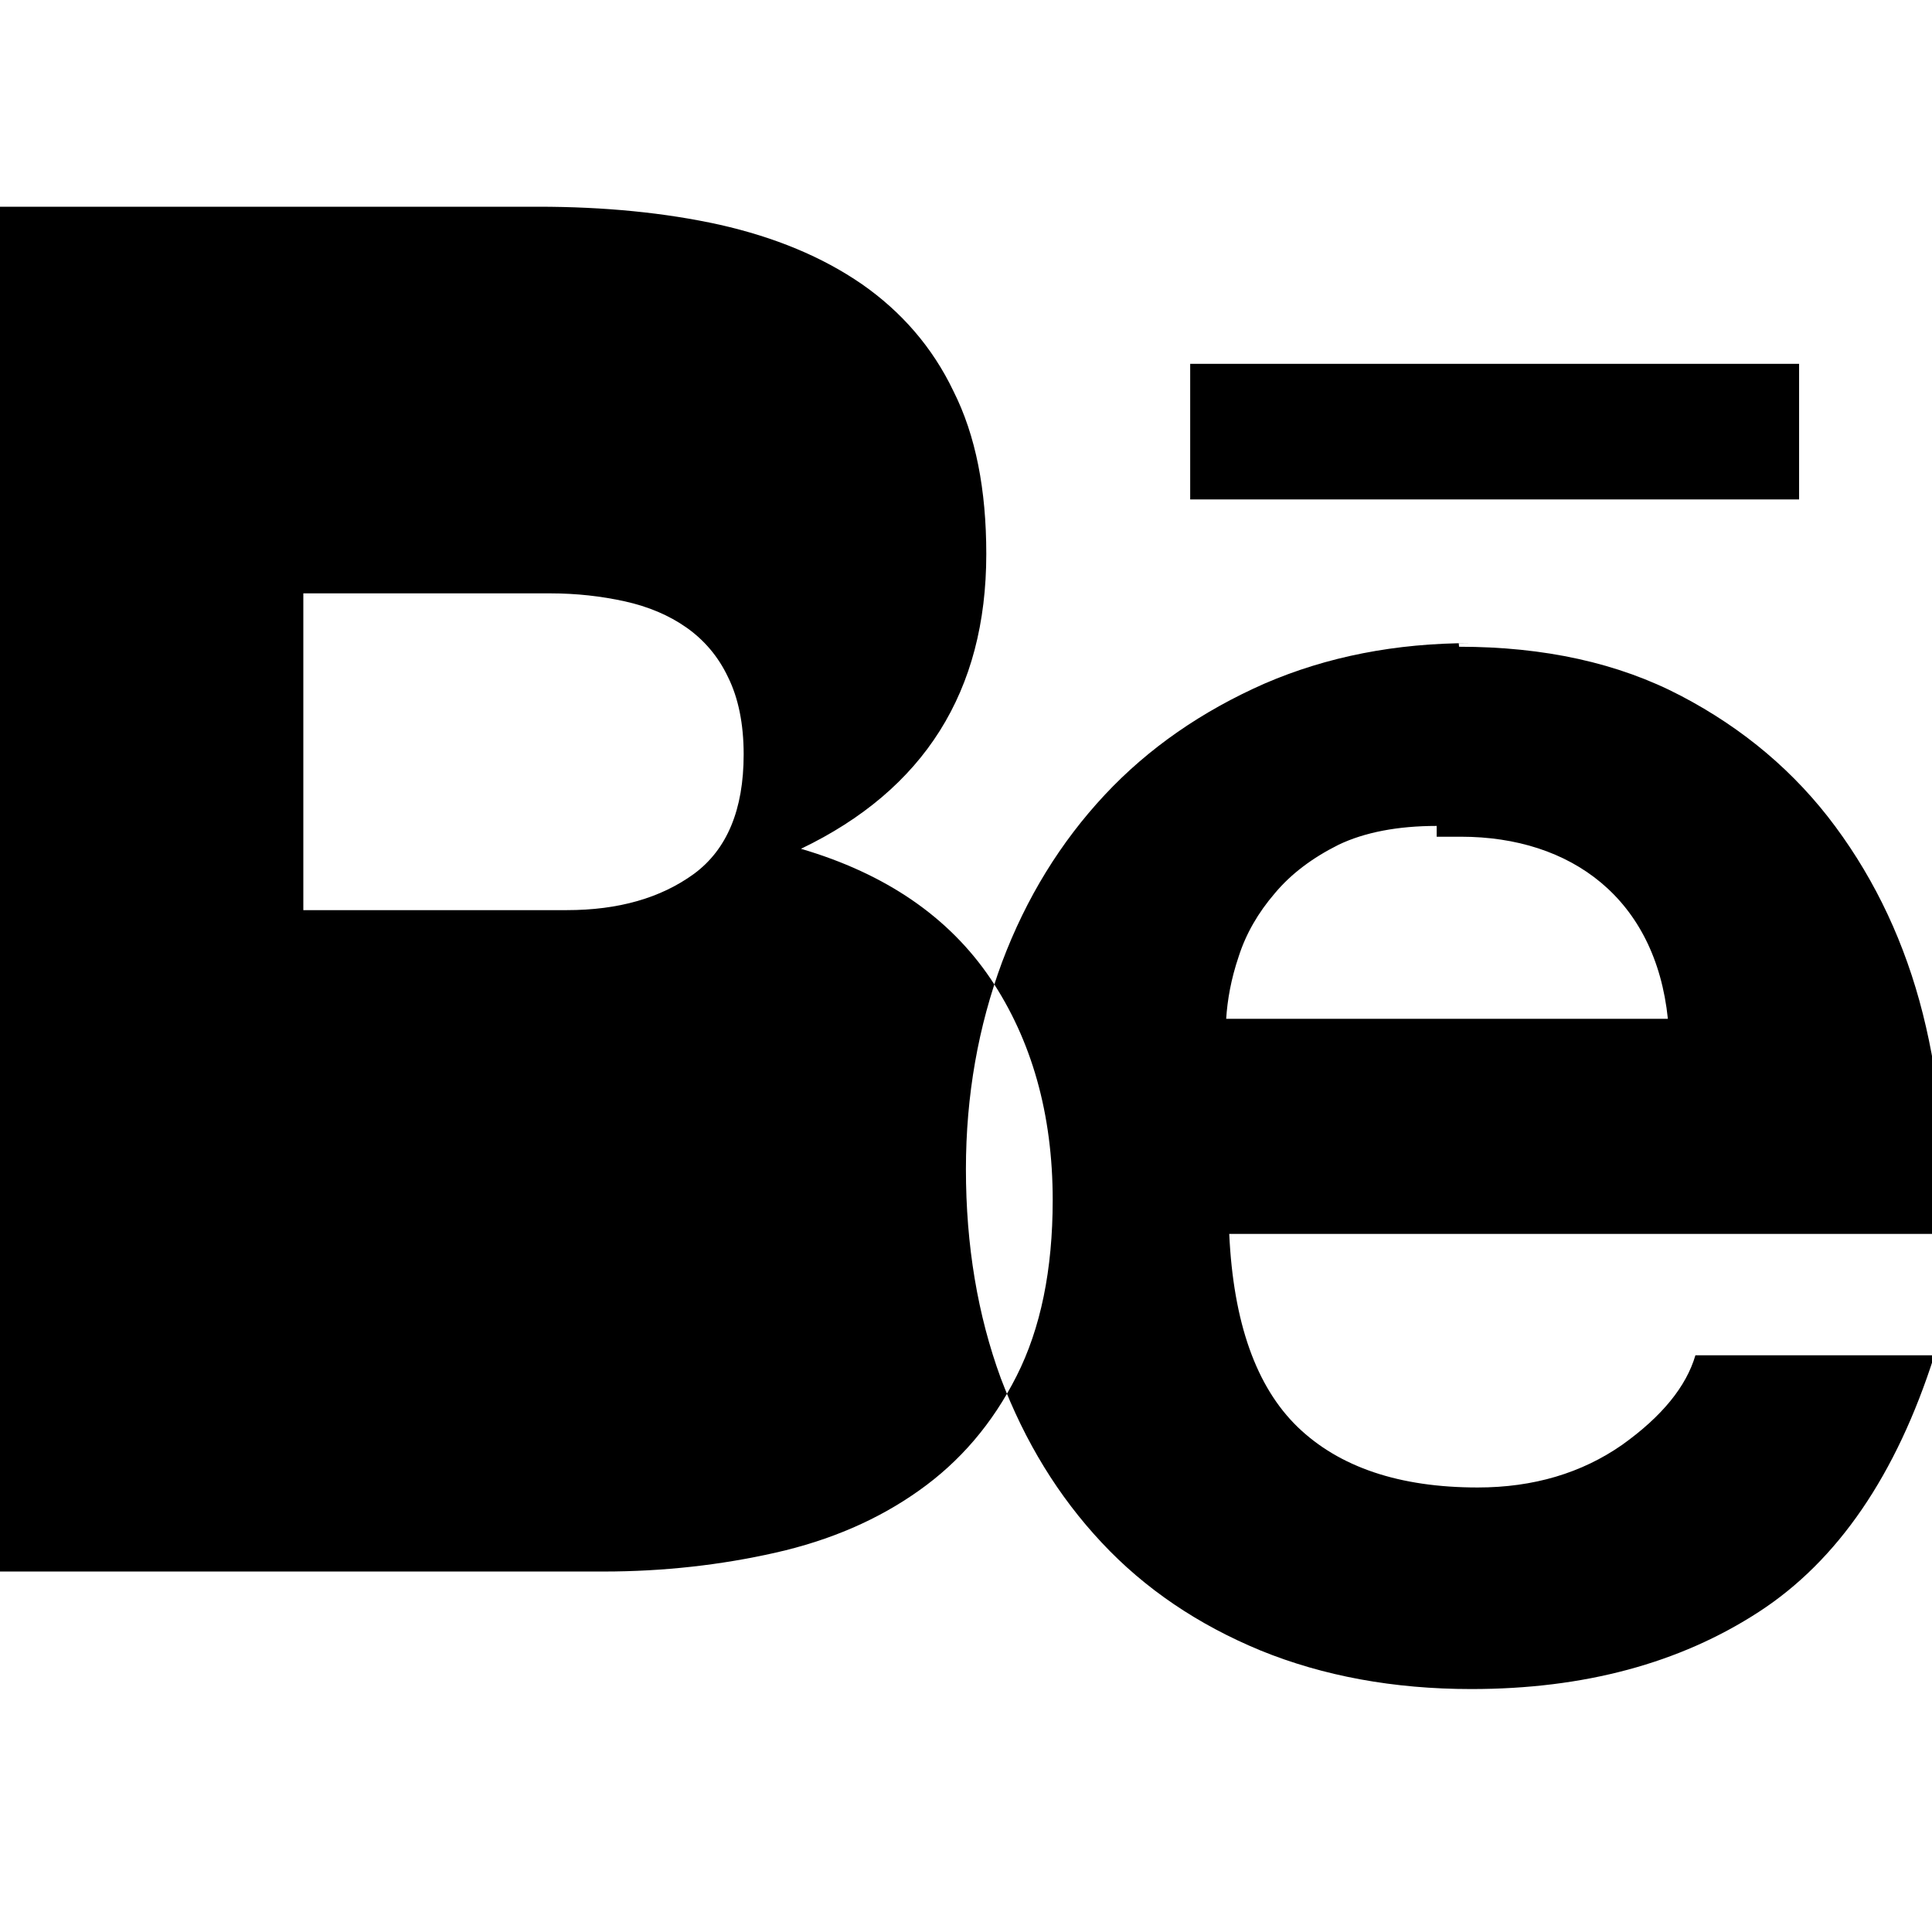
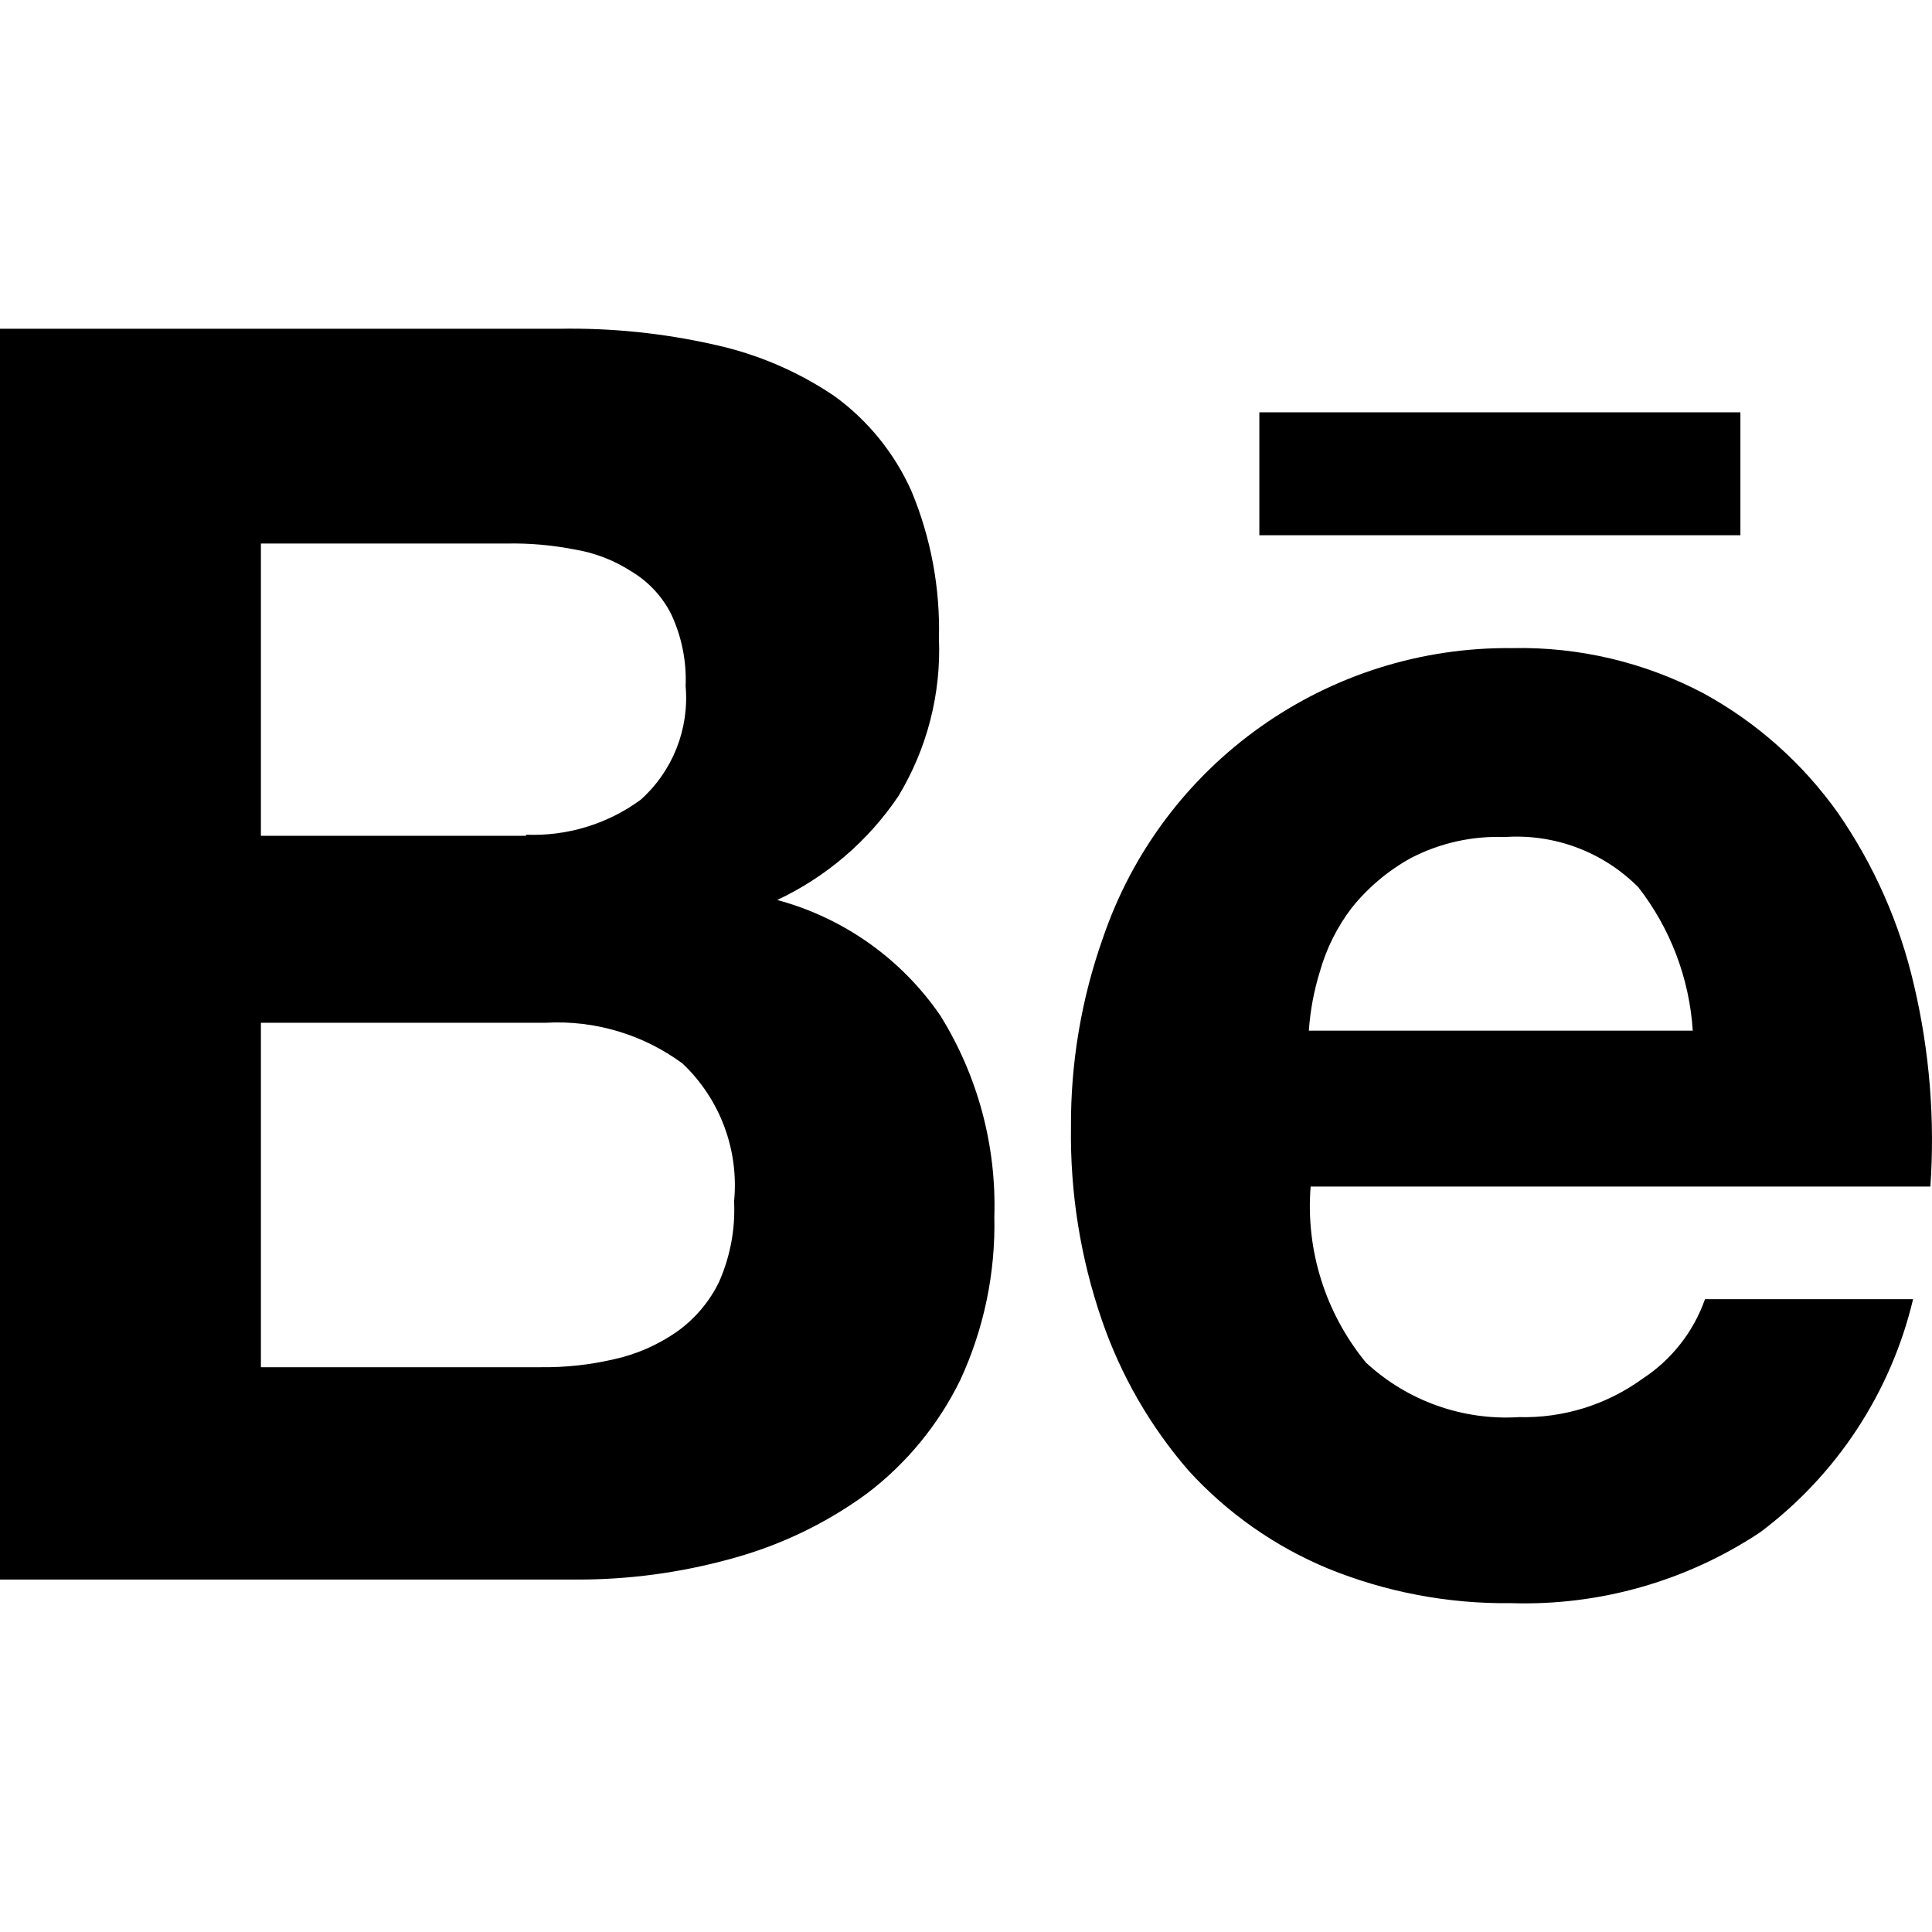
<svg xmlns="http://www.w3.org/2000/svg" viewBox="0 0 24 24" fill="currentColor" aria-hidden="true">
-   <path fill-rule="evenodd" clip-rule="evenodd" d="M0 4.468v15.054h7.499c.743 0 1.457-.081 2.134-.234.682-.154 1.274-.41 1.782-.771.509-.36.914-.831 1.213-1.423.299-.59.449-1.318.449-2.187 0-1.069-.261-1.988-.773-2.751-.516-.763-1.299-1.302-2.354-1.612 1.53-.734 2.302-1.955 2.302-3.662 0-.799-.131-1.473-.408-2.023-.261-.547-.649-.989-1.137-1.329-.493-.34-1.081-.583-1.766-.738-.679-.15-1.432-.224-2.257-.224H0Zm14.785.052v1.684h7.564V4.52h-7.564zM3.768 7.371h3.069c.325 0 .632.035.924.099.292.065.548.172.767.326.217.153.394.357.517.618.127.257.193.579.193.958 0 .688-.208 1.182-.618 1.484-.413.3-.938.45-1.579.45H3.768V7.371zm14.509.618c-.939 0-1.794.168-2.569.503-.771.34-1.438.797-1.986 1.384-.547.586-.974 1.278-1.274 2.076-.295.797-.449 1.656-.449 2.572 0 .947.146 1.815.434 2.599.299.788.716 1.467 1.252 2.039.536.574 1.197 1.02 1.974 1.341.778.317 1.653.479 2.618.479 1.4 0 2.589-.32 3.571-.958.982-.637 1.71-1.704 2.182-3.188h-2.969c-.113.385-.412.757-.911 1.113-.501.349-1.099.529-1.794.529-.974 0-1.719-.253-2.236-.751-.517-.501-.799-1.3-.85-2.399h8.85c.063-.952-.015-1.865-.234-2.735-.219-.868-.582-1.643-1.085-2.323-.5-.677-1.142-1.219-1.919-1.626-.778-.408-1.698-.61-2.757-.61l-.004-.045zm-.13 2.405c1.373 0 2.418.771 2.572 2.262h-5.487c.015-.234.06-.493.155-.773.09-.282.241-.544.449-.786.203-.243.468-.441.792-.603.324-.155.736-.234 1.219-.234v.134z" />
+   <path fill-rule="evenodd" clip-rule="evenodd" d="M16.969 16.927a2.561 2.561 0 0 0 1.901.677 2.501 2.501 0 0 0 1.531-.475c.362-.235.636-.584.779-.99h2.585a5.091 5.091 0 0 1-1.9 2.896 5.292 5.292 0 0 1-3.091.88 5.839 5.839 0 0 1-2.284-.433 4.871 4.871 0 0 1-1.723-1.211 5.657 5.657 0 0 1-1.08-1.874 7.057 7.057 0 0 1-.383-2.393c-.005-.8.129-1.595.396-2.349a5.313 5.313 0 0 1 5.088-3.604 4.87 4.87 0 0 1 2.376.563c.661.362 1.231.87 1.668 1.485a6.2 6.2 0 0 1 .943 2.133c.194.821.263 1.666.205 2.508h-7.699c-.063.79.184 1.574.688 2.187ZM6.947 4.084a8.065 8.065 0 0 1 1.928.198 4.29 4.29 0 0 1 1.49.638c.418.303.748.711.958 1.182.241.579.357 1.203.341 1.83a3.506 3.506 0 0 1-.506 1.961 3.726 3.726 0 0 1-1.503 1.287 3.588 3.588 0 0 1 2.027 1.437c.464.747.697 1.615.67 2.494a4.593 4.593 0 0 1-.423 2.032 3.945 3.945 0 0 1-1.163 1.413 5.114 5.114 0 0 1-1.683.807 7.135 7.135 0 0 1-1.928.259H0V4.084h6.947Zm-.235 12.9c.308.004.616-.029.916-.099a2.18 2.18 0 0 0 .766-.332c.228-.158.411-.371.534-.619.142-.317.208-.663.191-1.009a2.08 2.08 0 0 0-.642-1.715 2.618 2.618 0 0 0-1.696-.505h-3.54v4.279h3.471Zm13.635-5.967a2.13 2.13 0 0 0-1.654-.619 2.336 2.336 0 0 0-1.163.259 2.474 2.474 0 0 0-.738.62 2.359 2.359 0 0 0-.396.792c-.074.239-.12.485-.137.734h4.769a3.239 3.239 0 0 0-.679-1.785l-.002-.001Zm-13.813-.648a2.254 2.254 0 0 0 1.423-.433c.399-.355.607-.88.56-1.413a1.916 1.916 0 0 0-.178-.891 1.298 1.298 0 0 0-.495-.533 1.851 1.851 0 0 0-.711-.274 3.966 3.966 0 0 0-.835-.073H3.241v3.631h3.293v-.014ZM21.62 5.122h-5.976v1.527h5.976V5.122Z" />
</svg>
